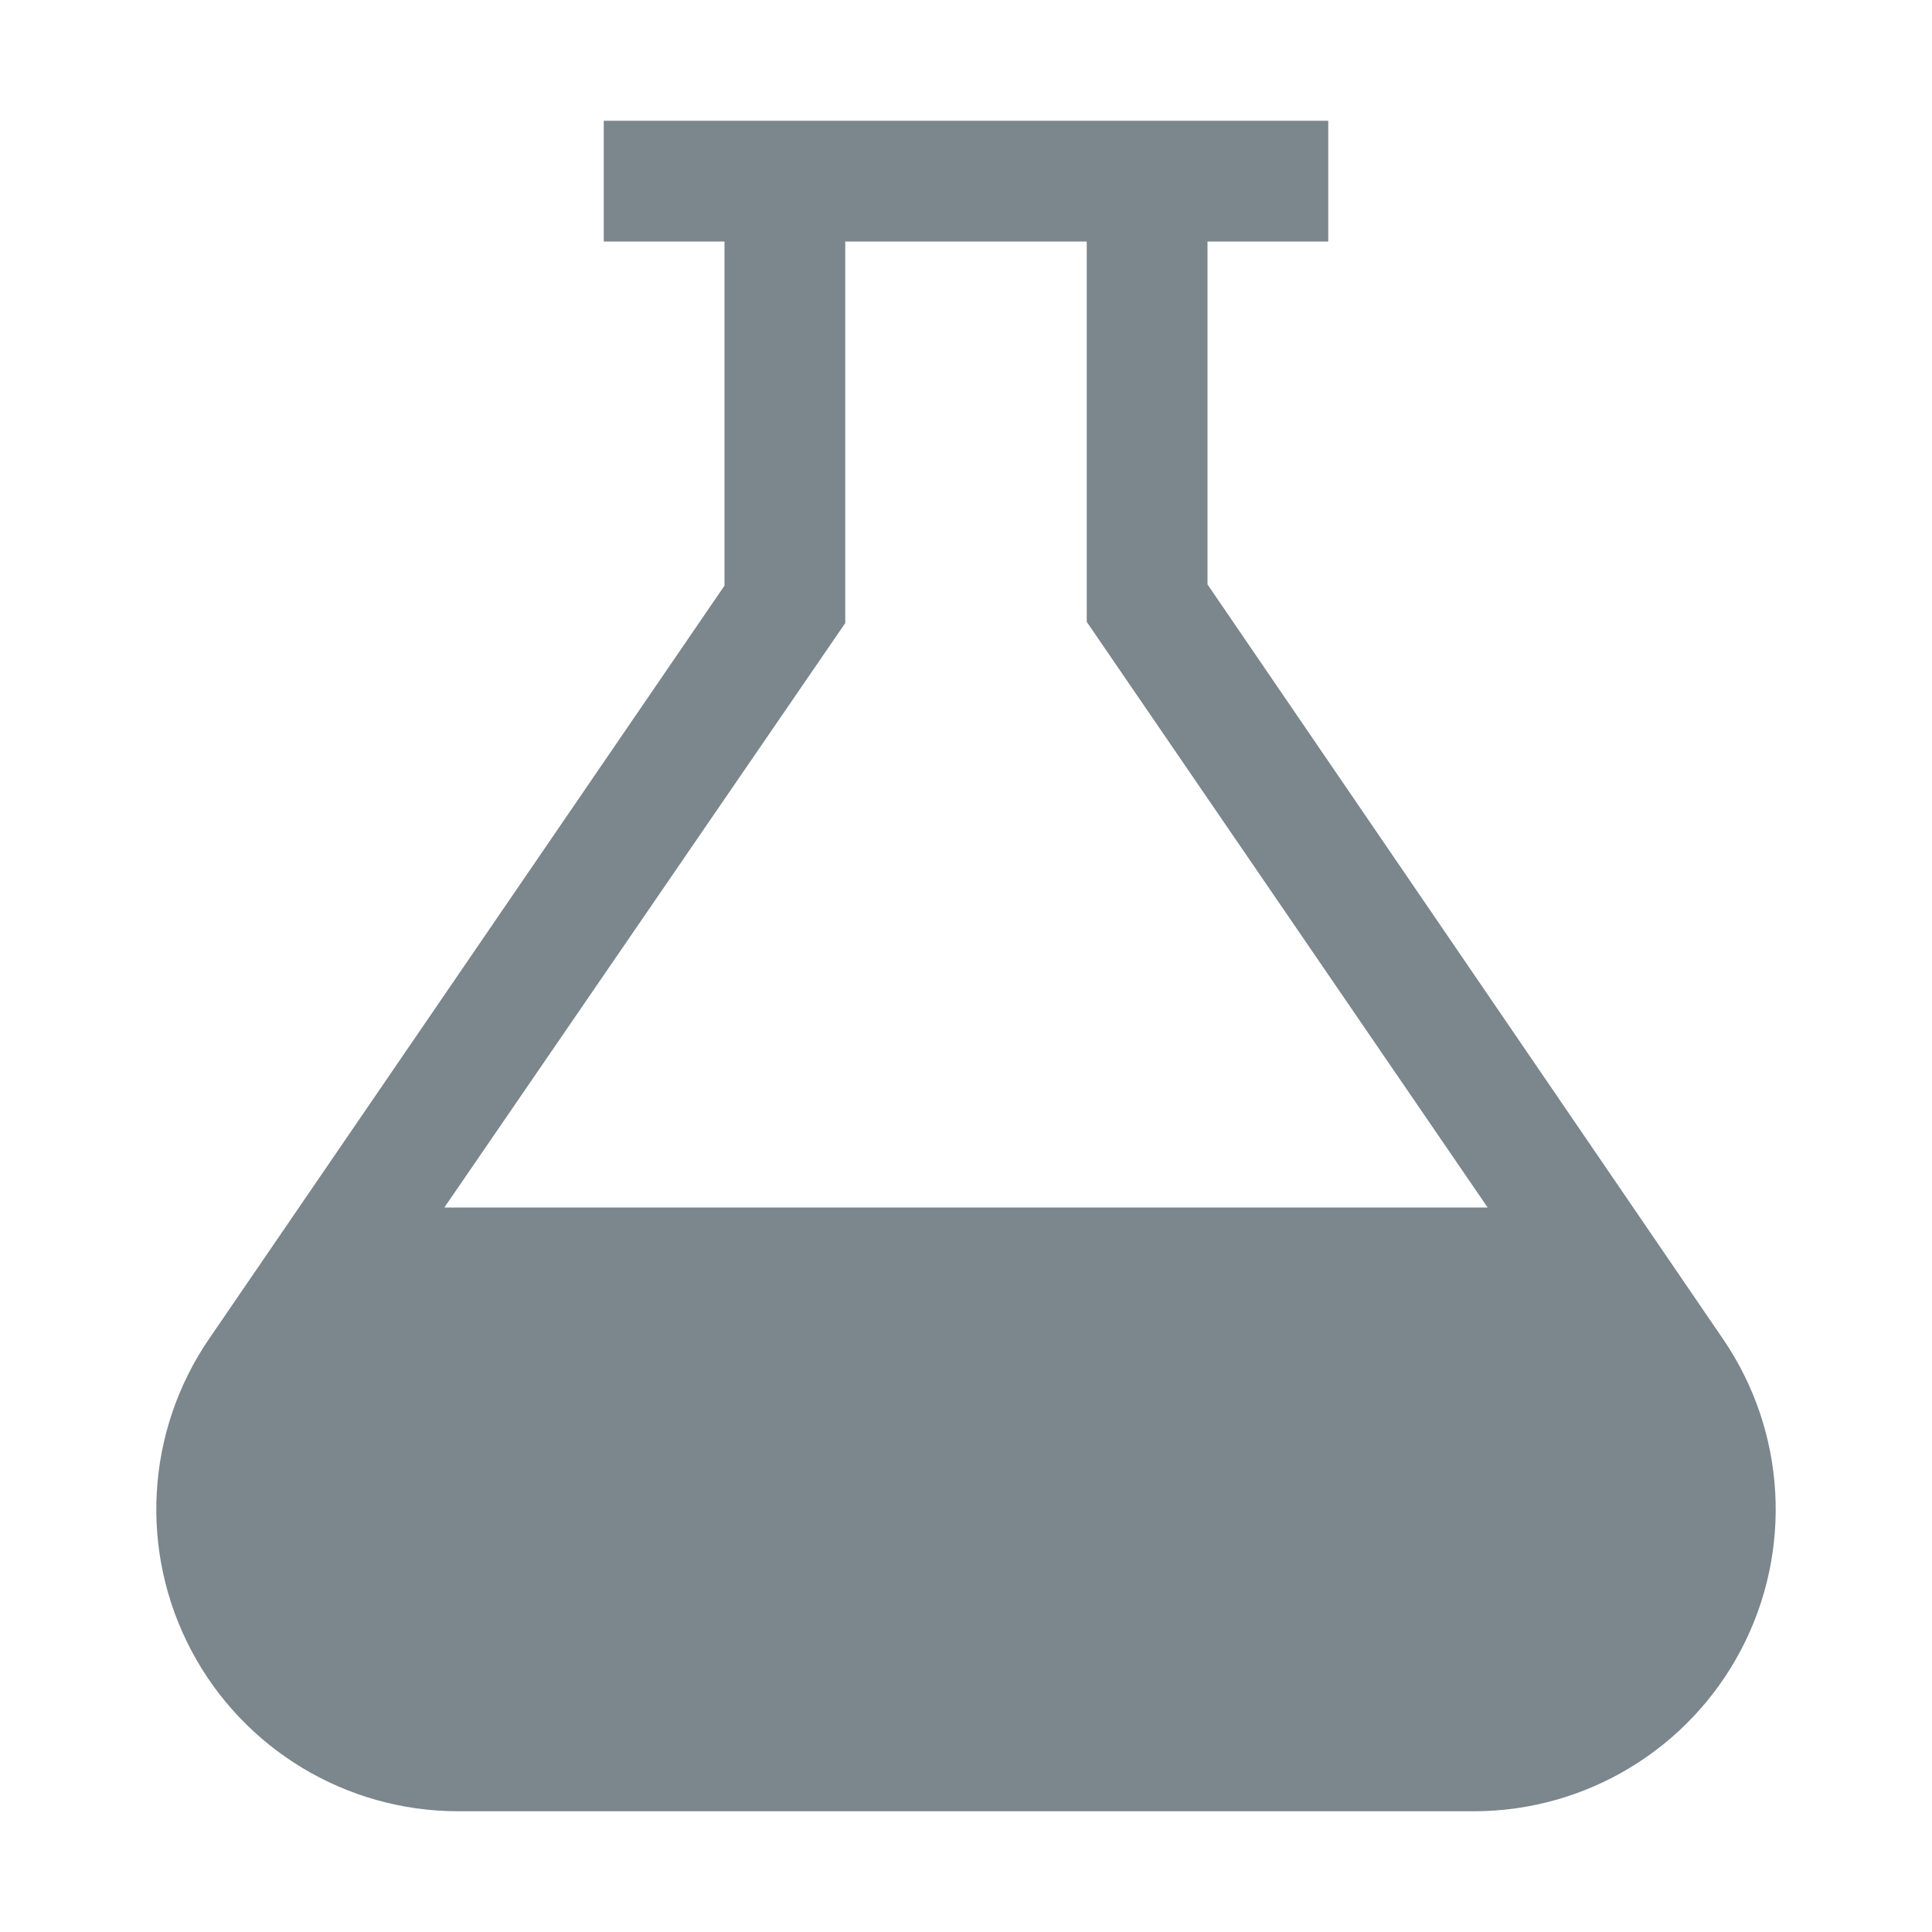
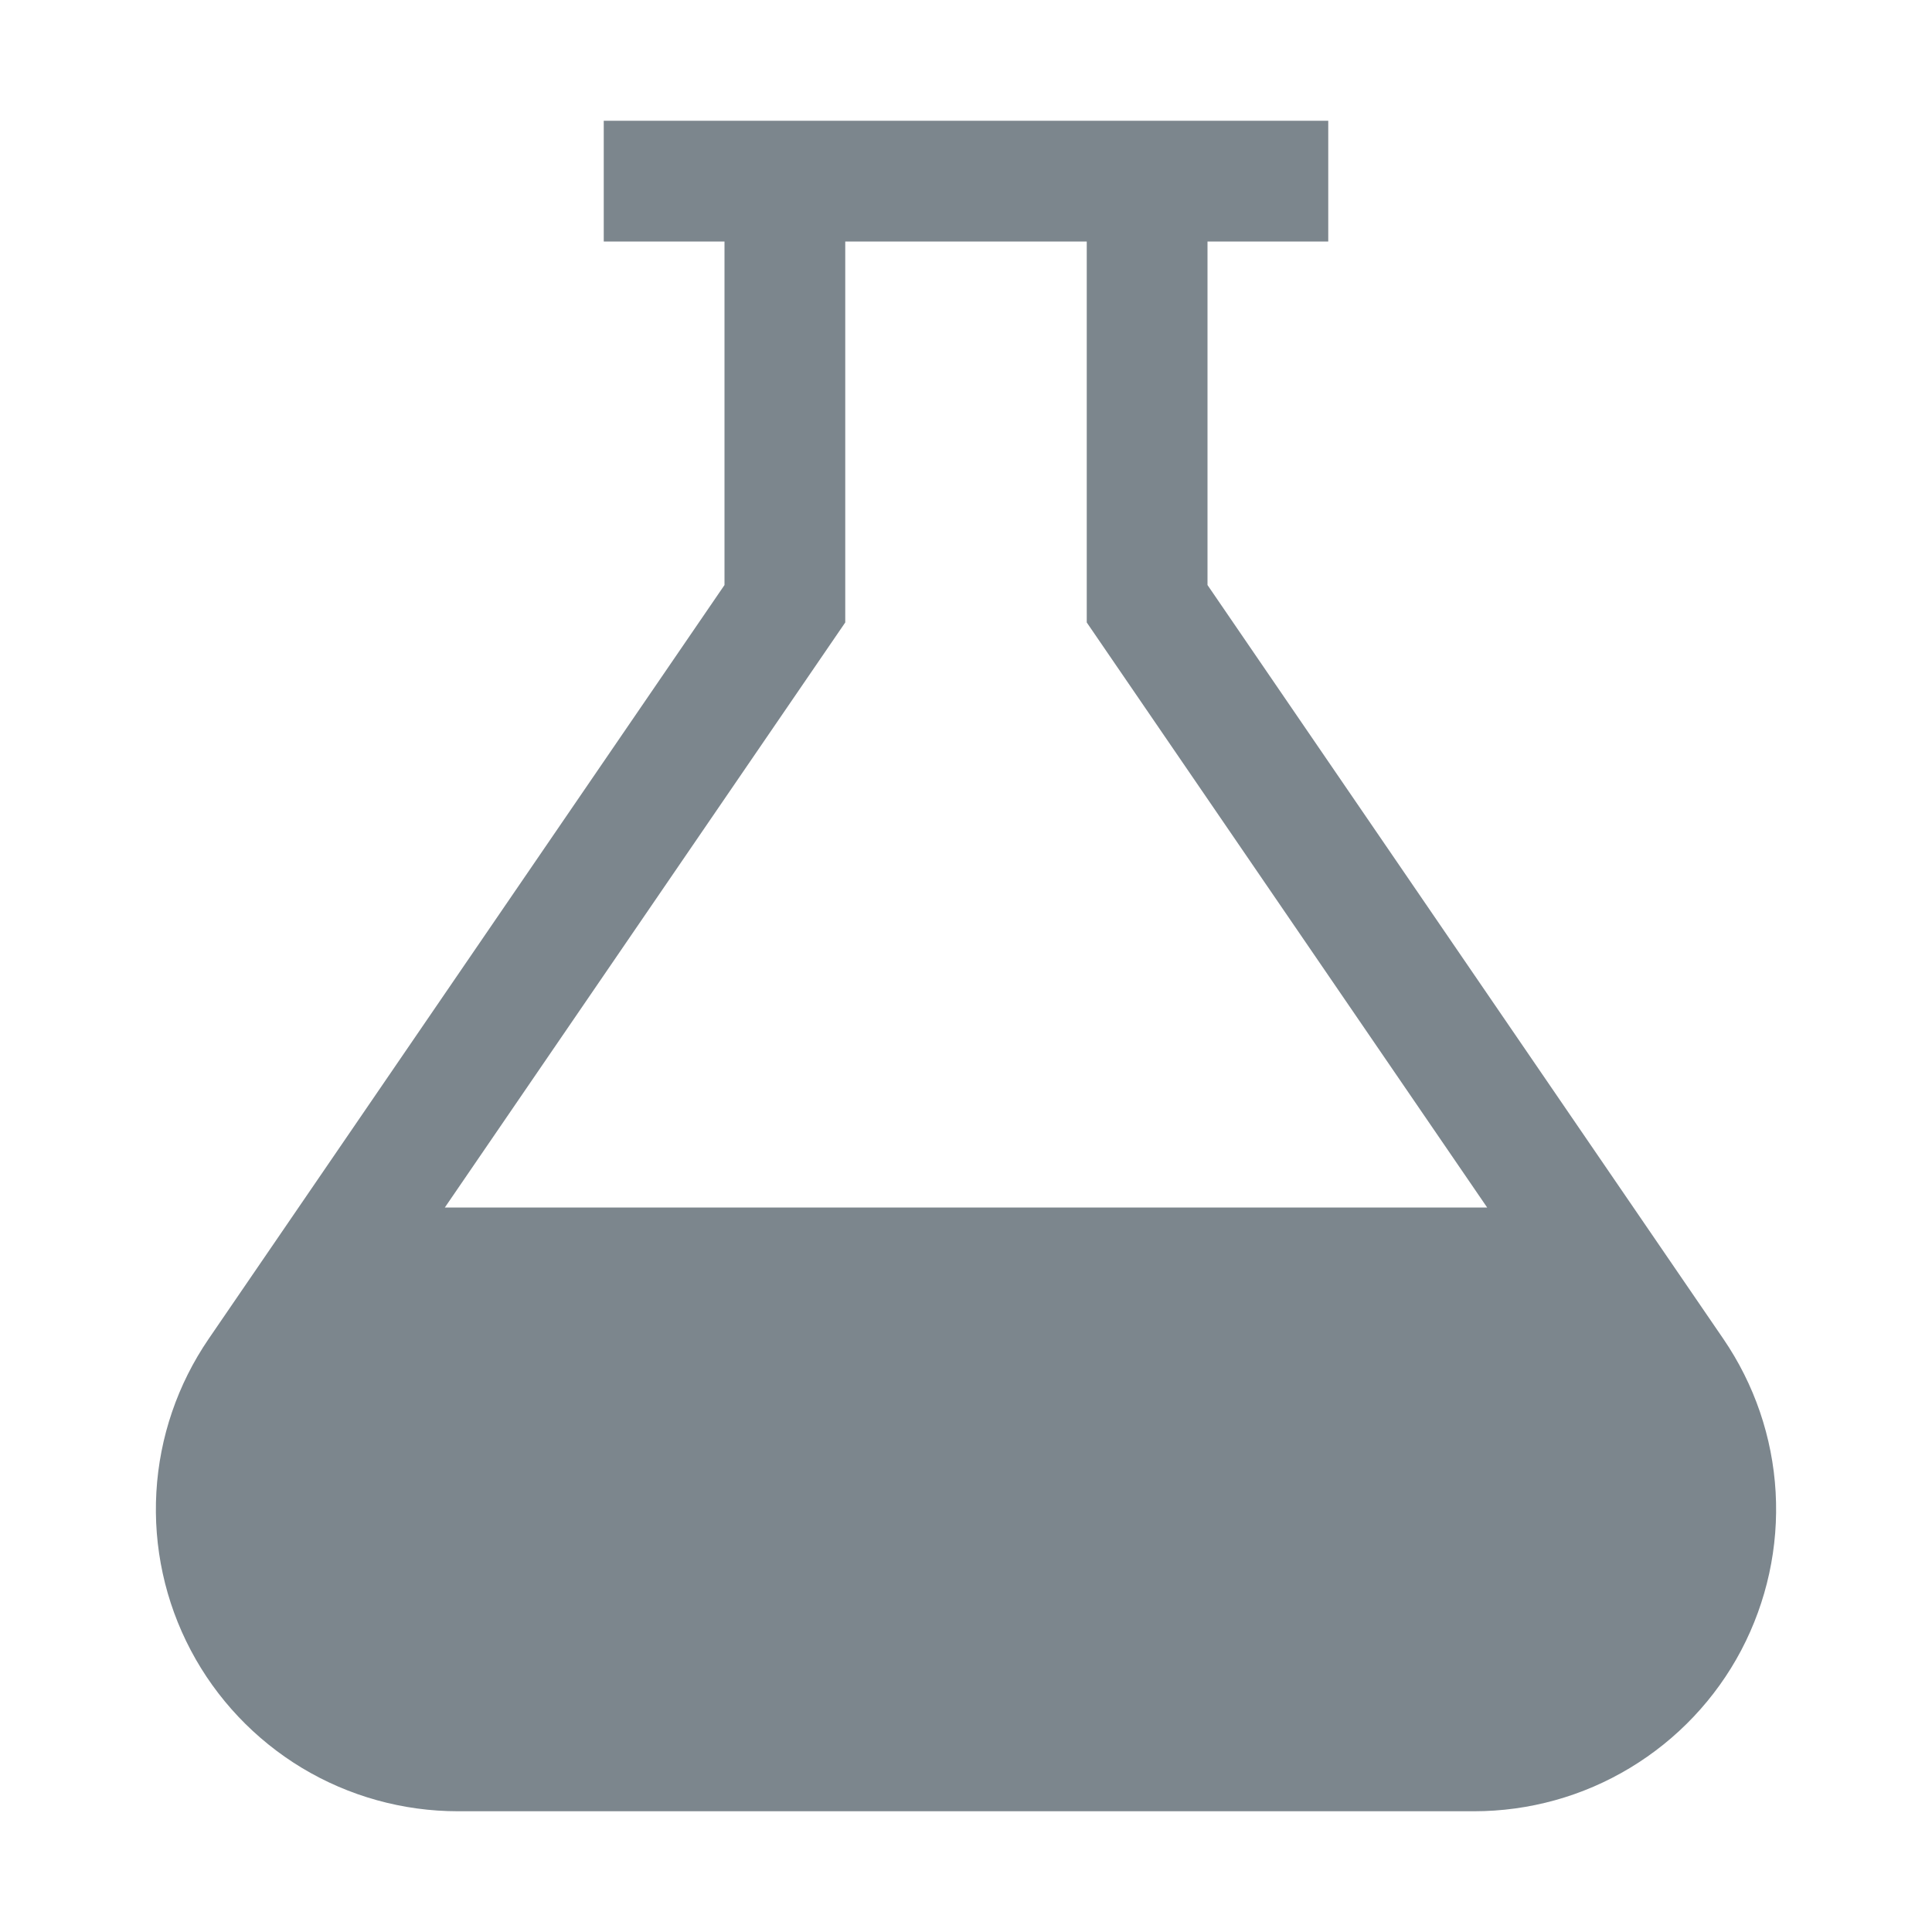
- <svg xmlns="http://www.w3.org/2000/svg" viewBox="0 0 16 16">
-   <defs>
-     <style>.a{fill:#7c868d;}</style>
-   </defs>
-   <path class="a" d="M14.27,11.09,10,4.84V2h1V1H5V2H6V4.85L1.73,11.09A2.5,2.5,0,0,0,3.79,15h8.42a2.5,2.5,0,0,0,2.06-3.91ZM7,5.16V2H9V5.15L12.32,10H3.68Z" />
+ <svg xmlns="http://www.w3.org/2000/svg" width="16" height="16" viewBox="0 0 16 16" fill="none">
+   <path d="M14.272 11.088L10 4.845V2H11V1H5V2H6V4.845L1.728 11.088C1.471 11.464 1.321 11.902 1.295 12.357C1.269 12.811 1.367 13.264 1.58 13.667C1.792 14.069 2.111 14.406 2.5 14.641C2.89 14.876 3.337 15 3.792 15H12.208C12.663 15 13.11 14.876 13.499 14.641C13.889 14.406 14.208 14.069 14.42 13.667C14.632 13.264 14.731 12.811 14.705 12.357C14.679 11.902 14.529 11.464 14.272 11.088ZM7 5.155V2H9V5.155L12.316 10H3.684L7 5.155Z" fill="#7C868D" />
</svg>
